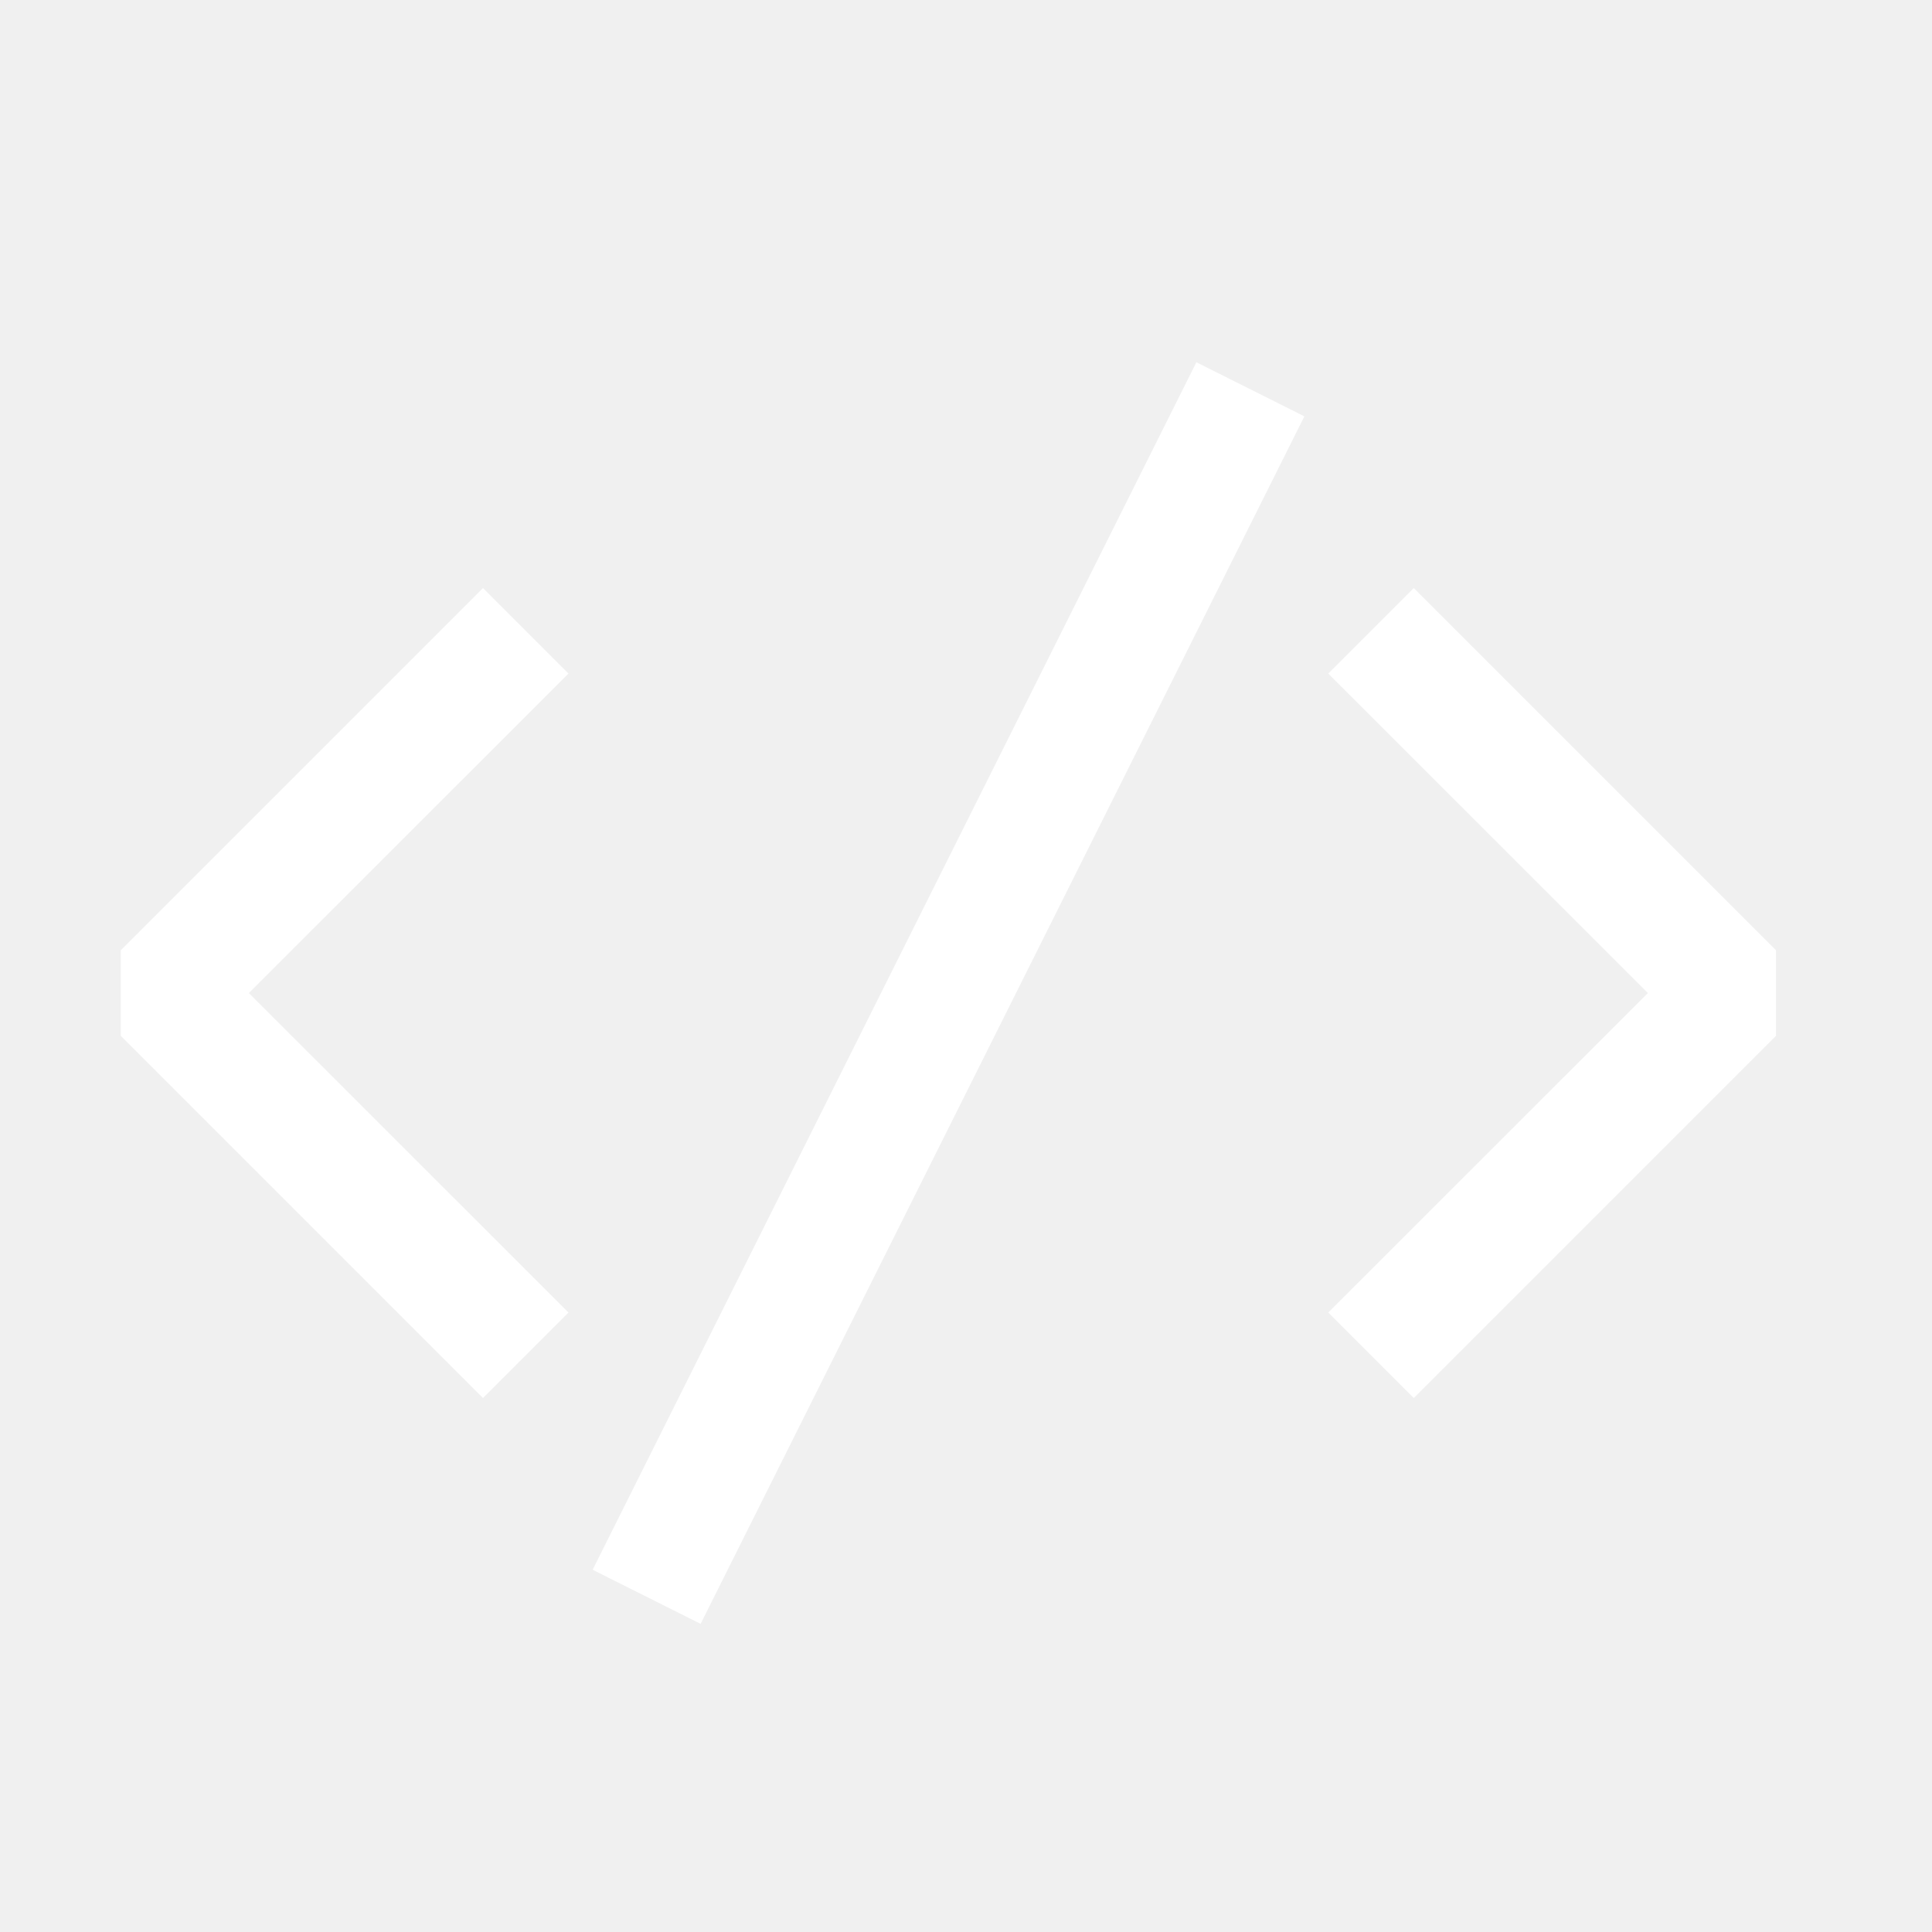
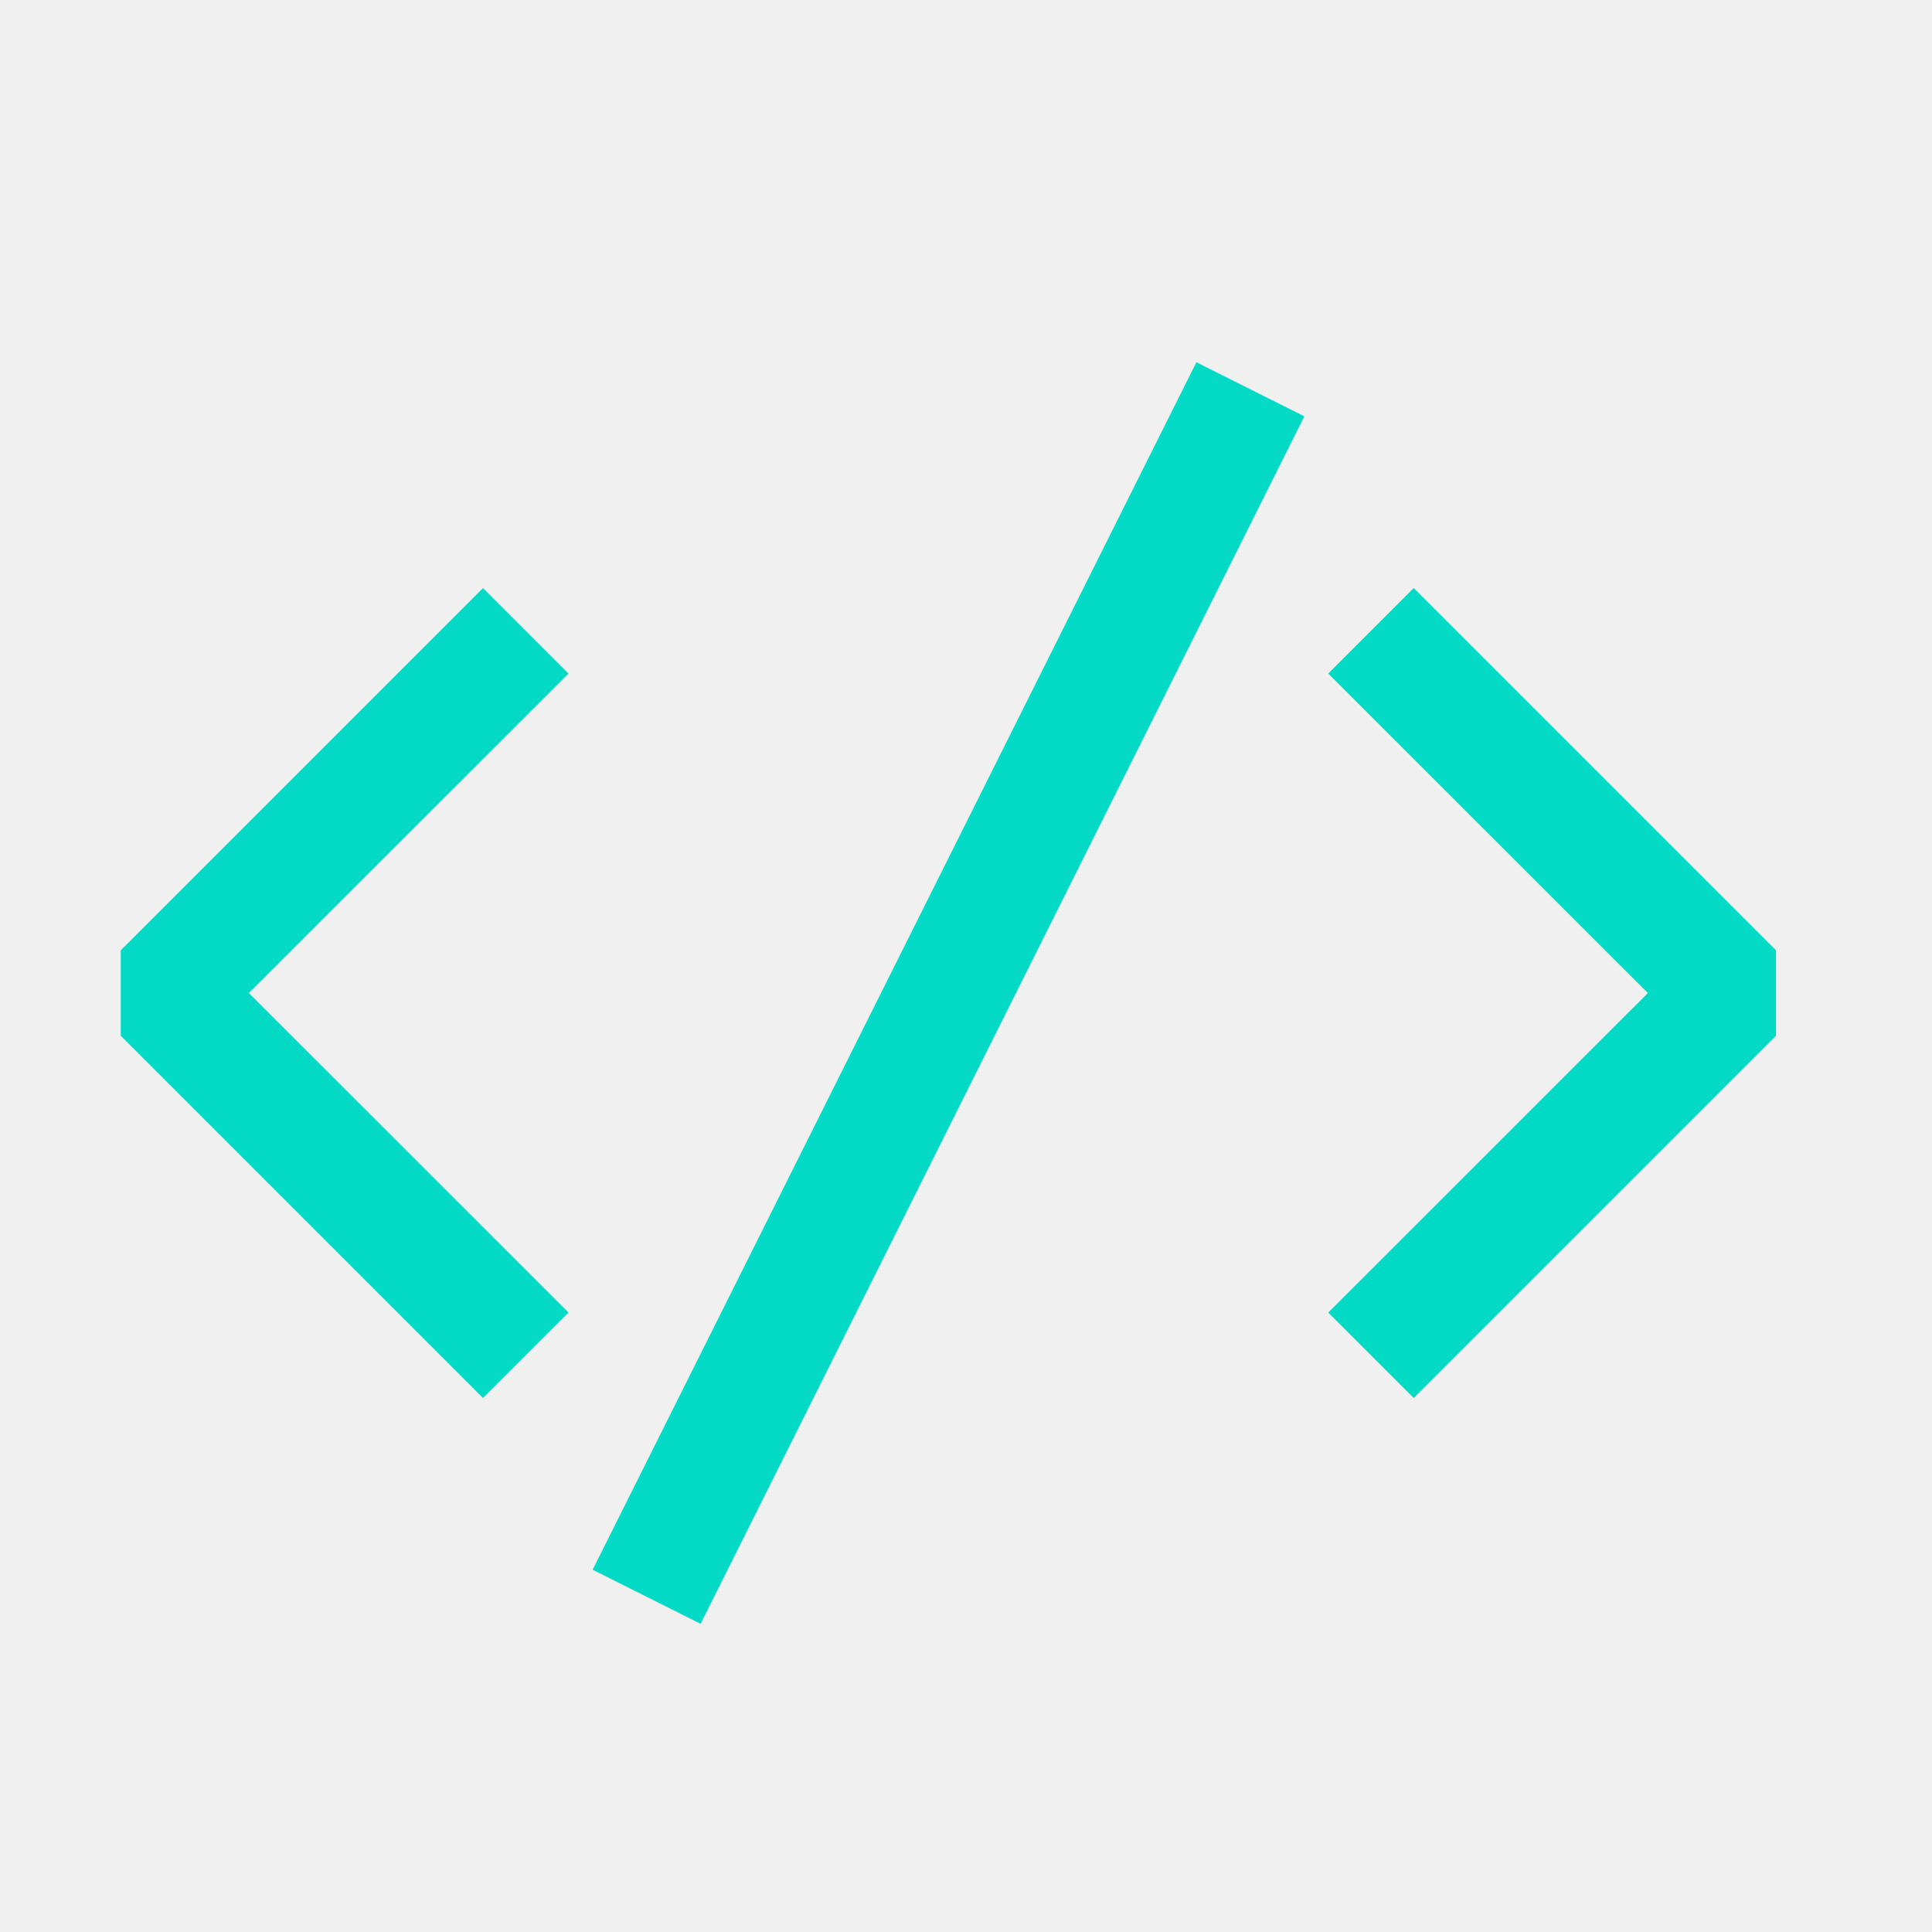
- <svg xmlns="http://www.w3.org/2000/svg" width="16" height="16" viewBox="0 0 16 16" fill="white">
+ <svg xmlns="http://www.w3.org/2000/svg" width="16" height="16" viewBox="0 0 16 16" fill="#03DAC5">
  <path d="M4.708 5.578L2.061 8.224l2.647 2.646-.708.708-3-3V7.87l3-3 .708.708zm7-.708L11 5.578l2.647 2.646L11 10.87l.708.708 3-3V7.87l-3-3zM4.908 13l.894.448 5-10L9.908 3l-5 10z" />
</svg>
